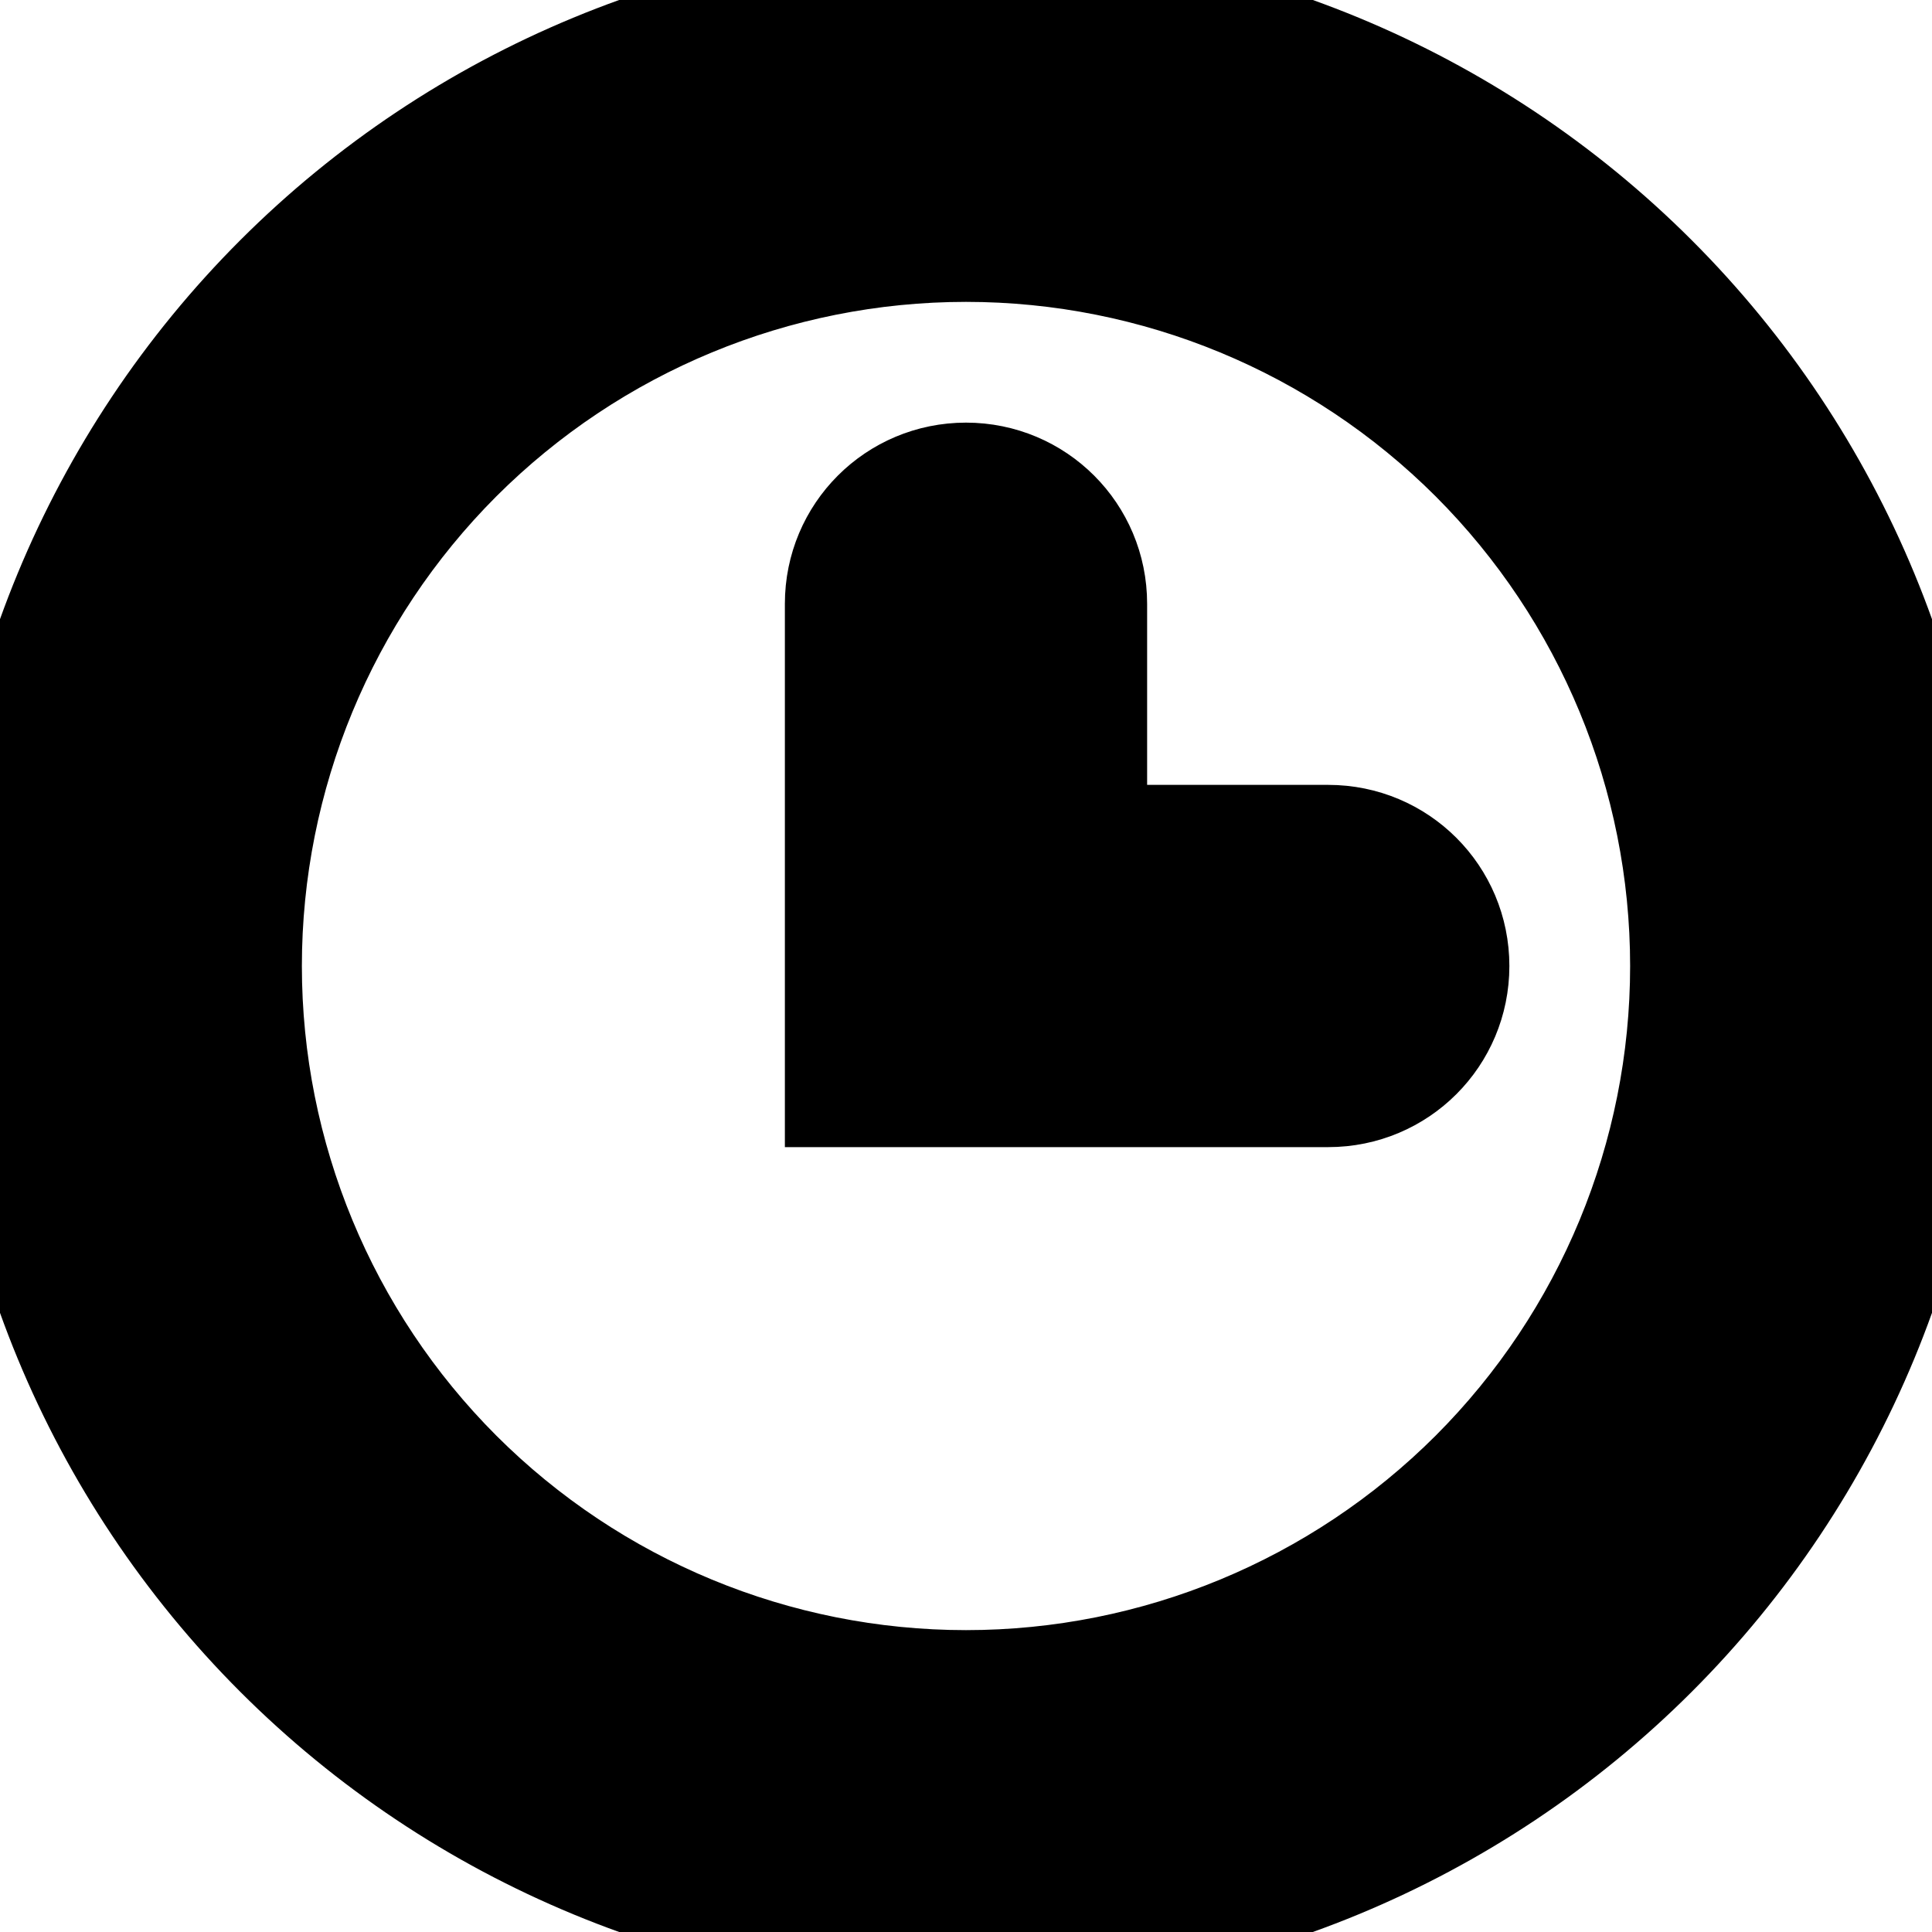
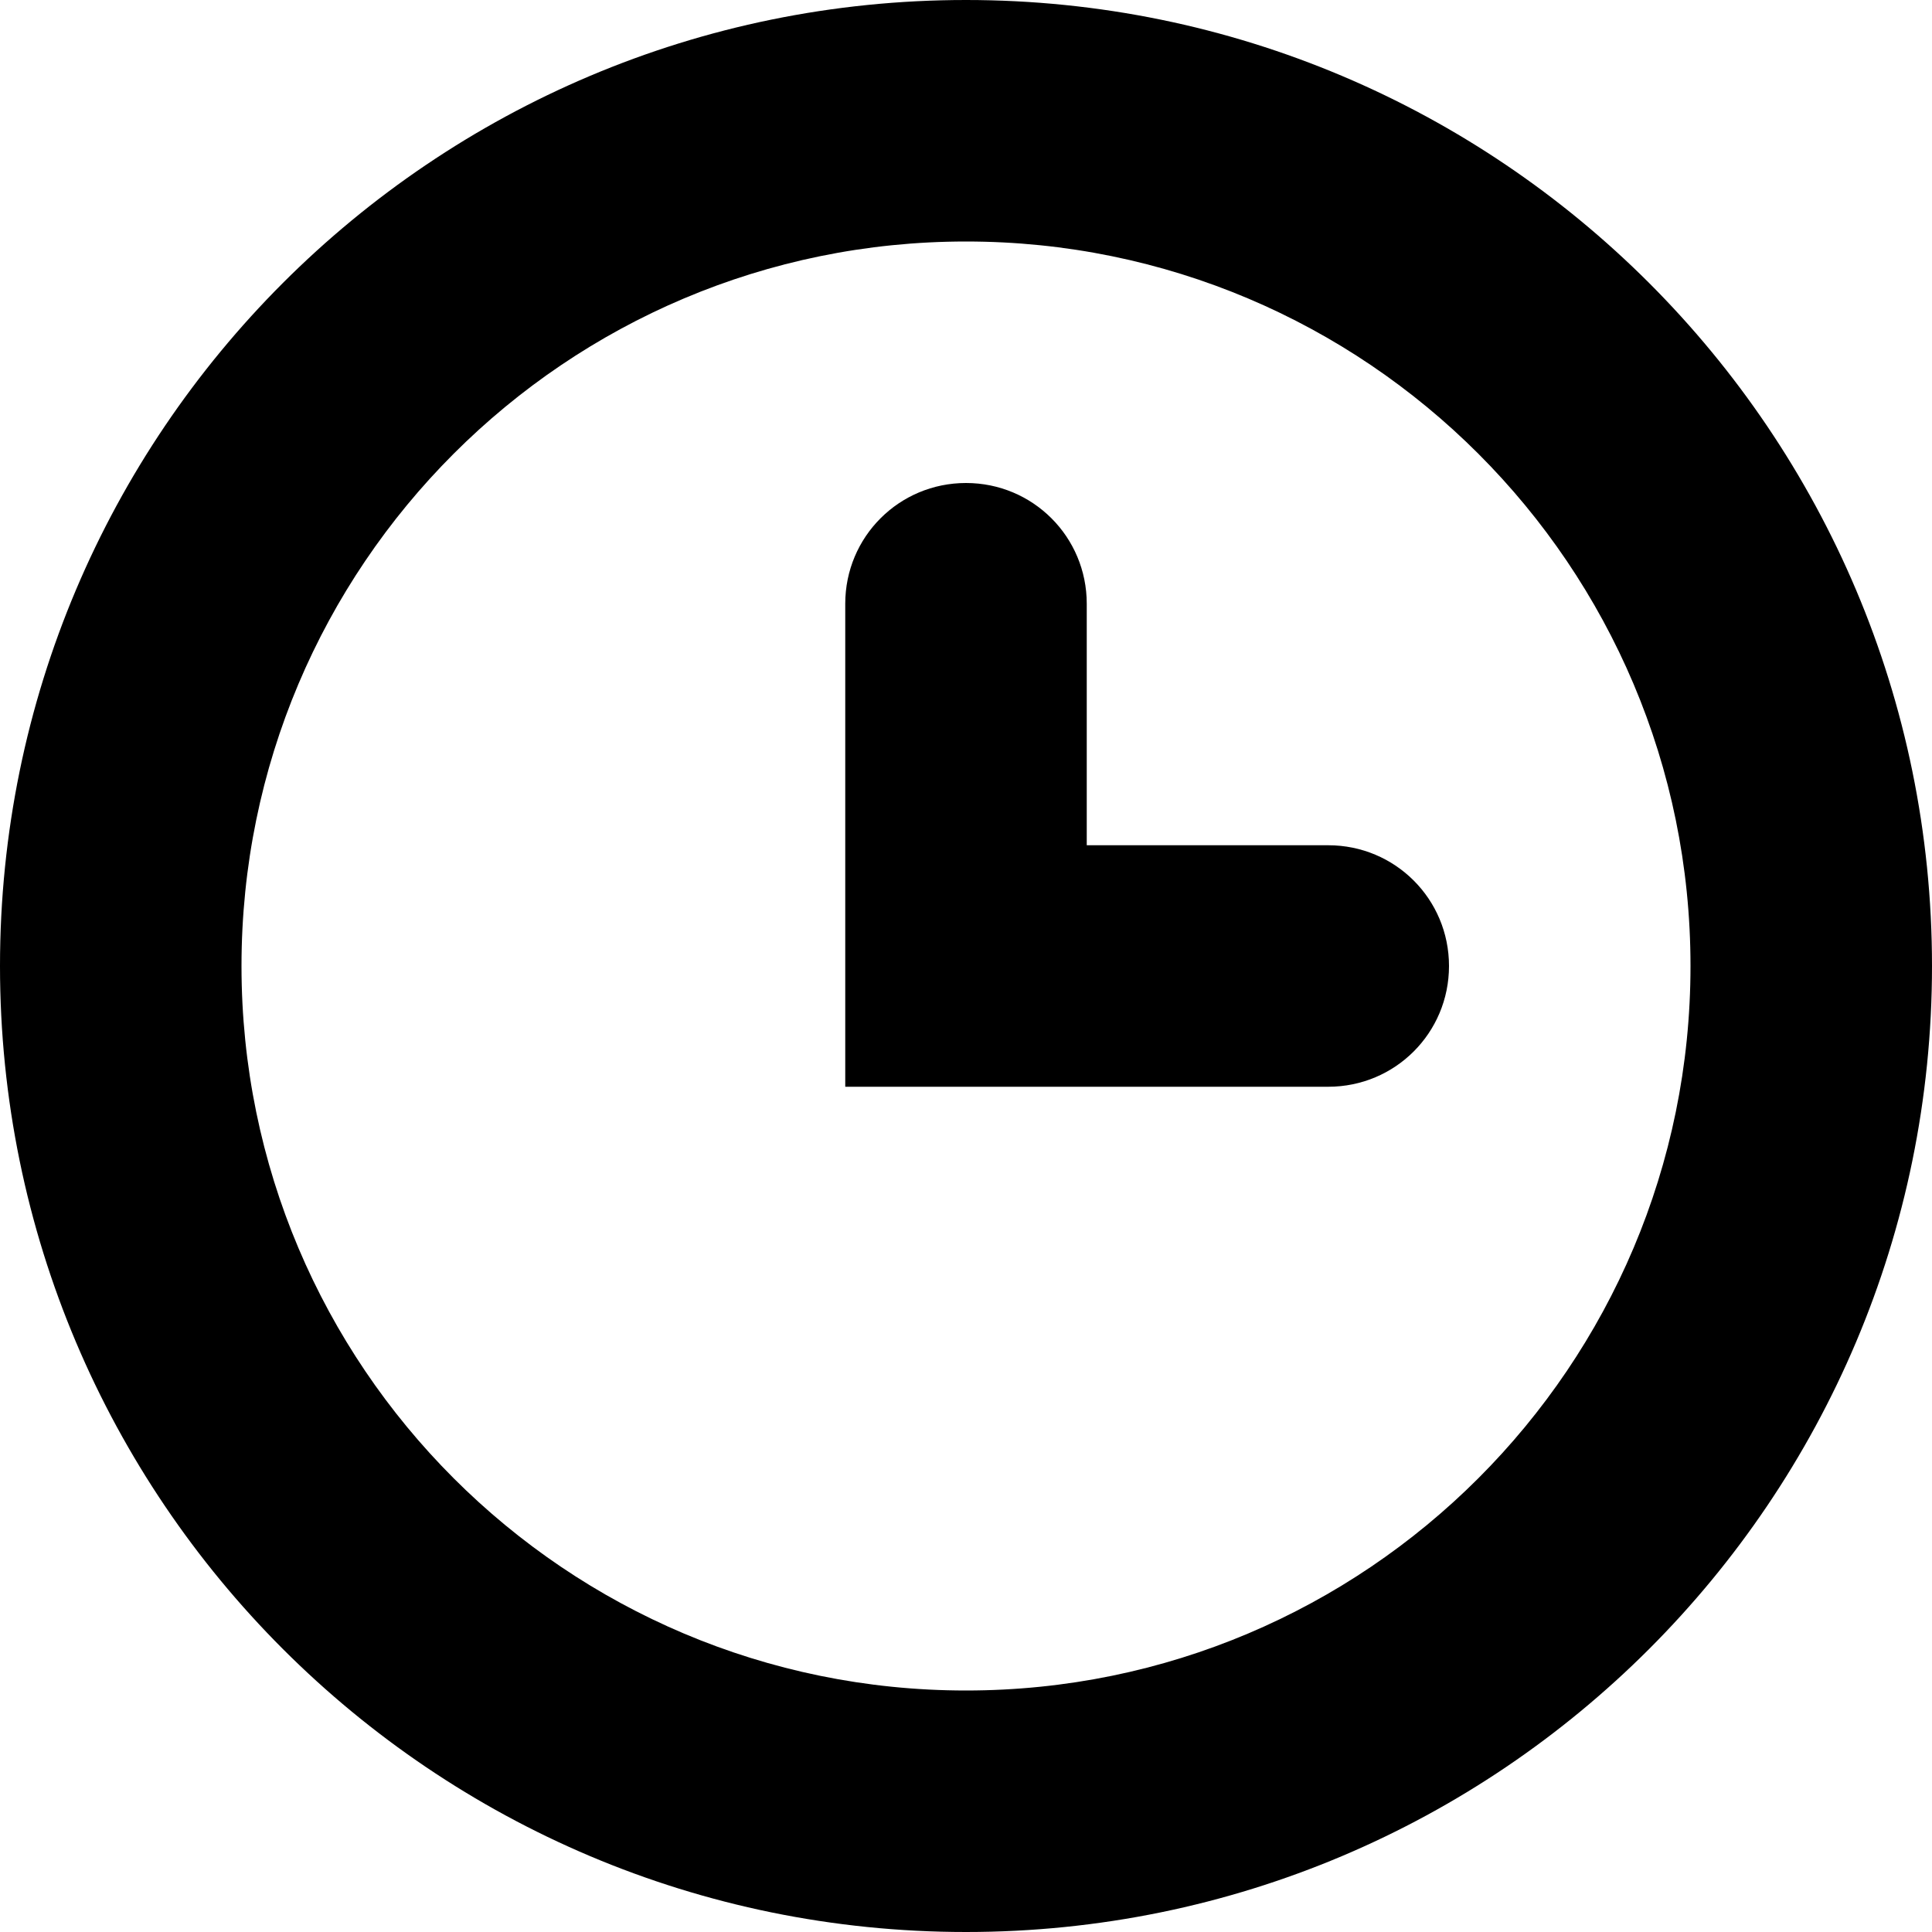
- <svg xmlns="http://www.w3.org/2000/svg" width="16" height="16" viewBox="0 0 16 16">
-   <g clip-path="url(#clip0_142_90)">
-     <path fill-rule="evenodd" stroke="currentColor" clip-rule="evenodd" d="M8 4C7.446 4 7 4.446 7 5V9H11C11.554 9 12 8.554 12 8C12 7.446 11.554 7 11 7H9V5C9 4.446 8.554 4 8 4ZM16 8C16 10.122 15.157 12.157 13.657 13.657C12.157 15.157 10.122 16 8 16C5.878 16 3.843 15.157 2.343 13.657C0.843 12.157 0 10.122 0 8C0 5.878 0.843 3.843 2.343 2.343C3.843 0.843 5.878 0 8 0C10.122 0 12.157 0.843 13.657 2.343C15.157 3.843 16 5.878 16 8ZM14 8C14 9.591 13.368 11.117 12.243 12.243C11.117 13.368 9.591 14 8 14C6.409 14 4.883 13.368 3.757 12.243C2.632 11.117 2 9.591 2 8C2 6.409 2.632 4.883 3.757 3.757C4.883 2.632 6.409 2 8 2C9.591 2 11.117 2.632 12.243 3.757C13.368 4.883 14 6.409 14 8Z" />
-   </g>
-   <defs>
-     <clipPath id="clip0_142_90">
-       <rect width="16" height="16" />
-     </clipPath>
-   </defs>
+ <svg xmlns="http://www.w3.org/2000/svg" width="16" height="16" viewBox="0 0 16 16" fill="currentColor">
+   <path d="m8 4c-0.554 0-1 0.446-1 1v4h4c0.554 0 1-0.446 1-1s-0.446-1-1-1h-2v-2c0-0.554-0.446-1-1-1zm8 4a8 8 0 0 1-8 8 8 8 0 0 1-8-8 8 8 0 0 1 8-8 8 8 0 0 1 8 8zm-2 0a6 6 0 0 1-6 6 6 6 0 0 1-6-6 6 6 0 0 1 6-6 6 6 0 0 1 6 6z" fill-rule="evenodd" />
</svg>
